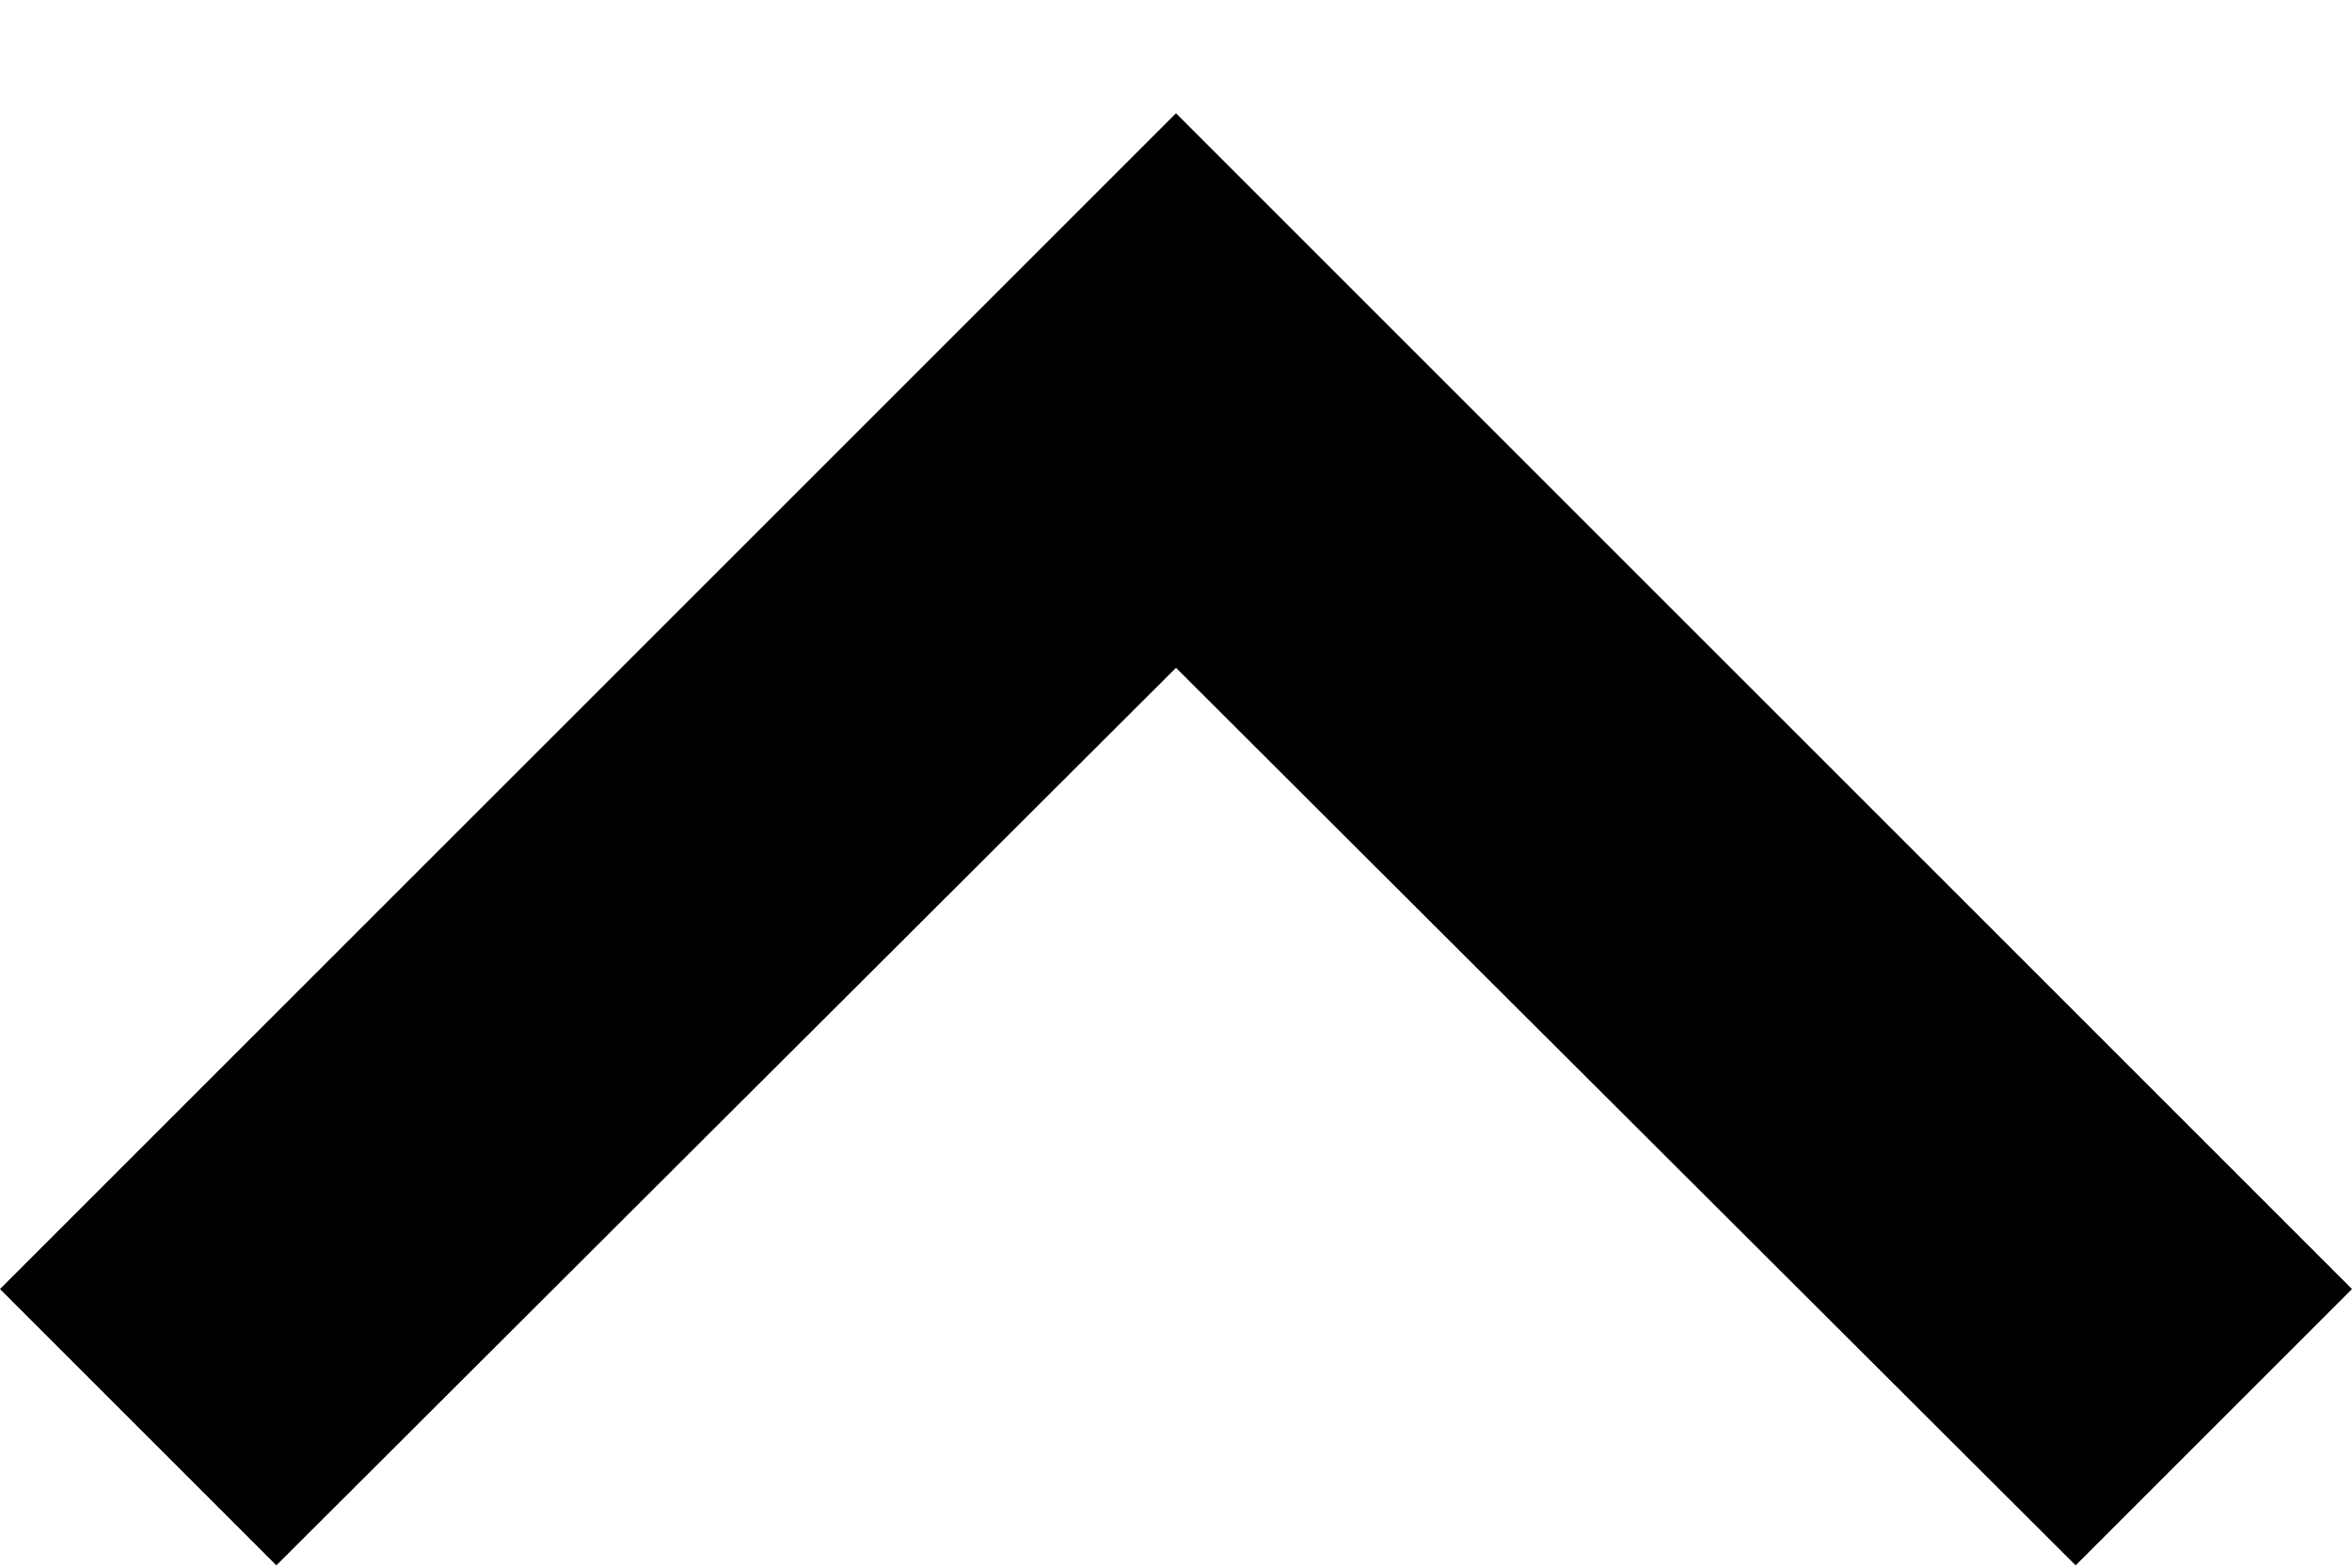
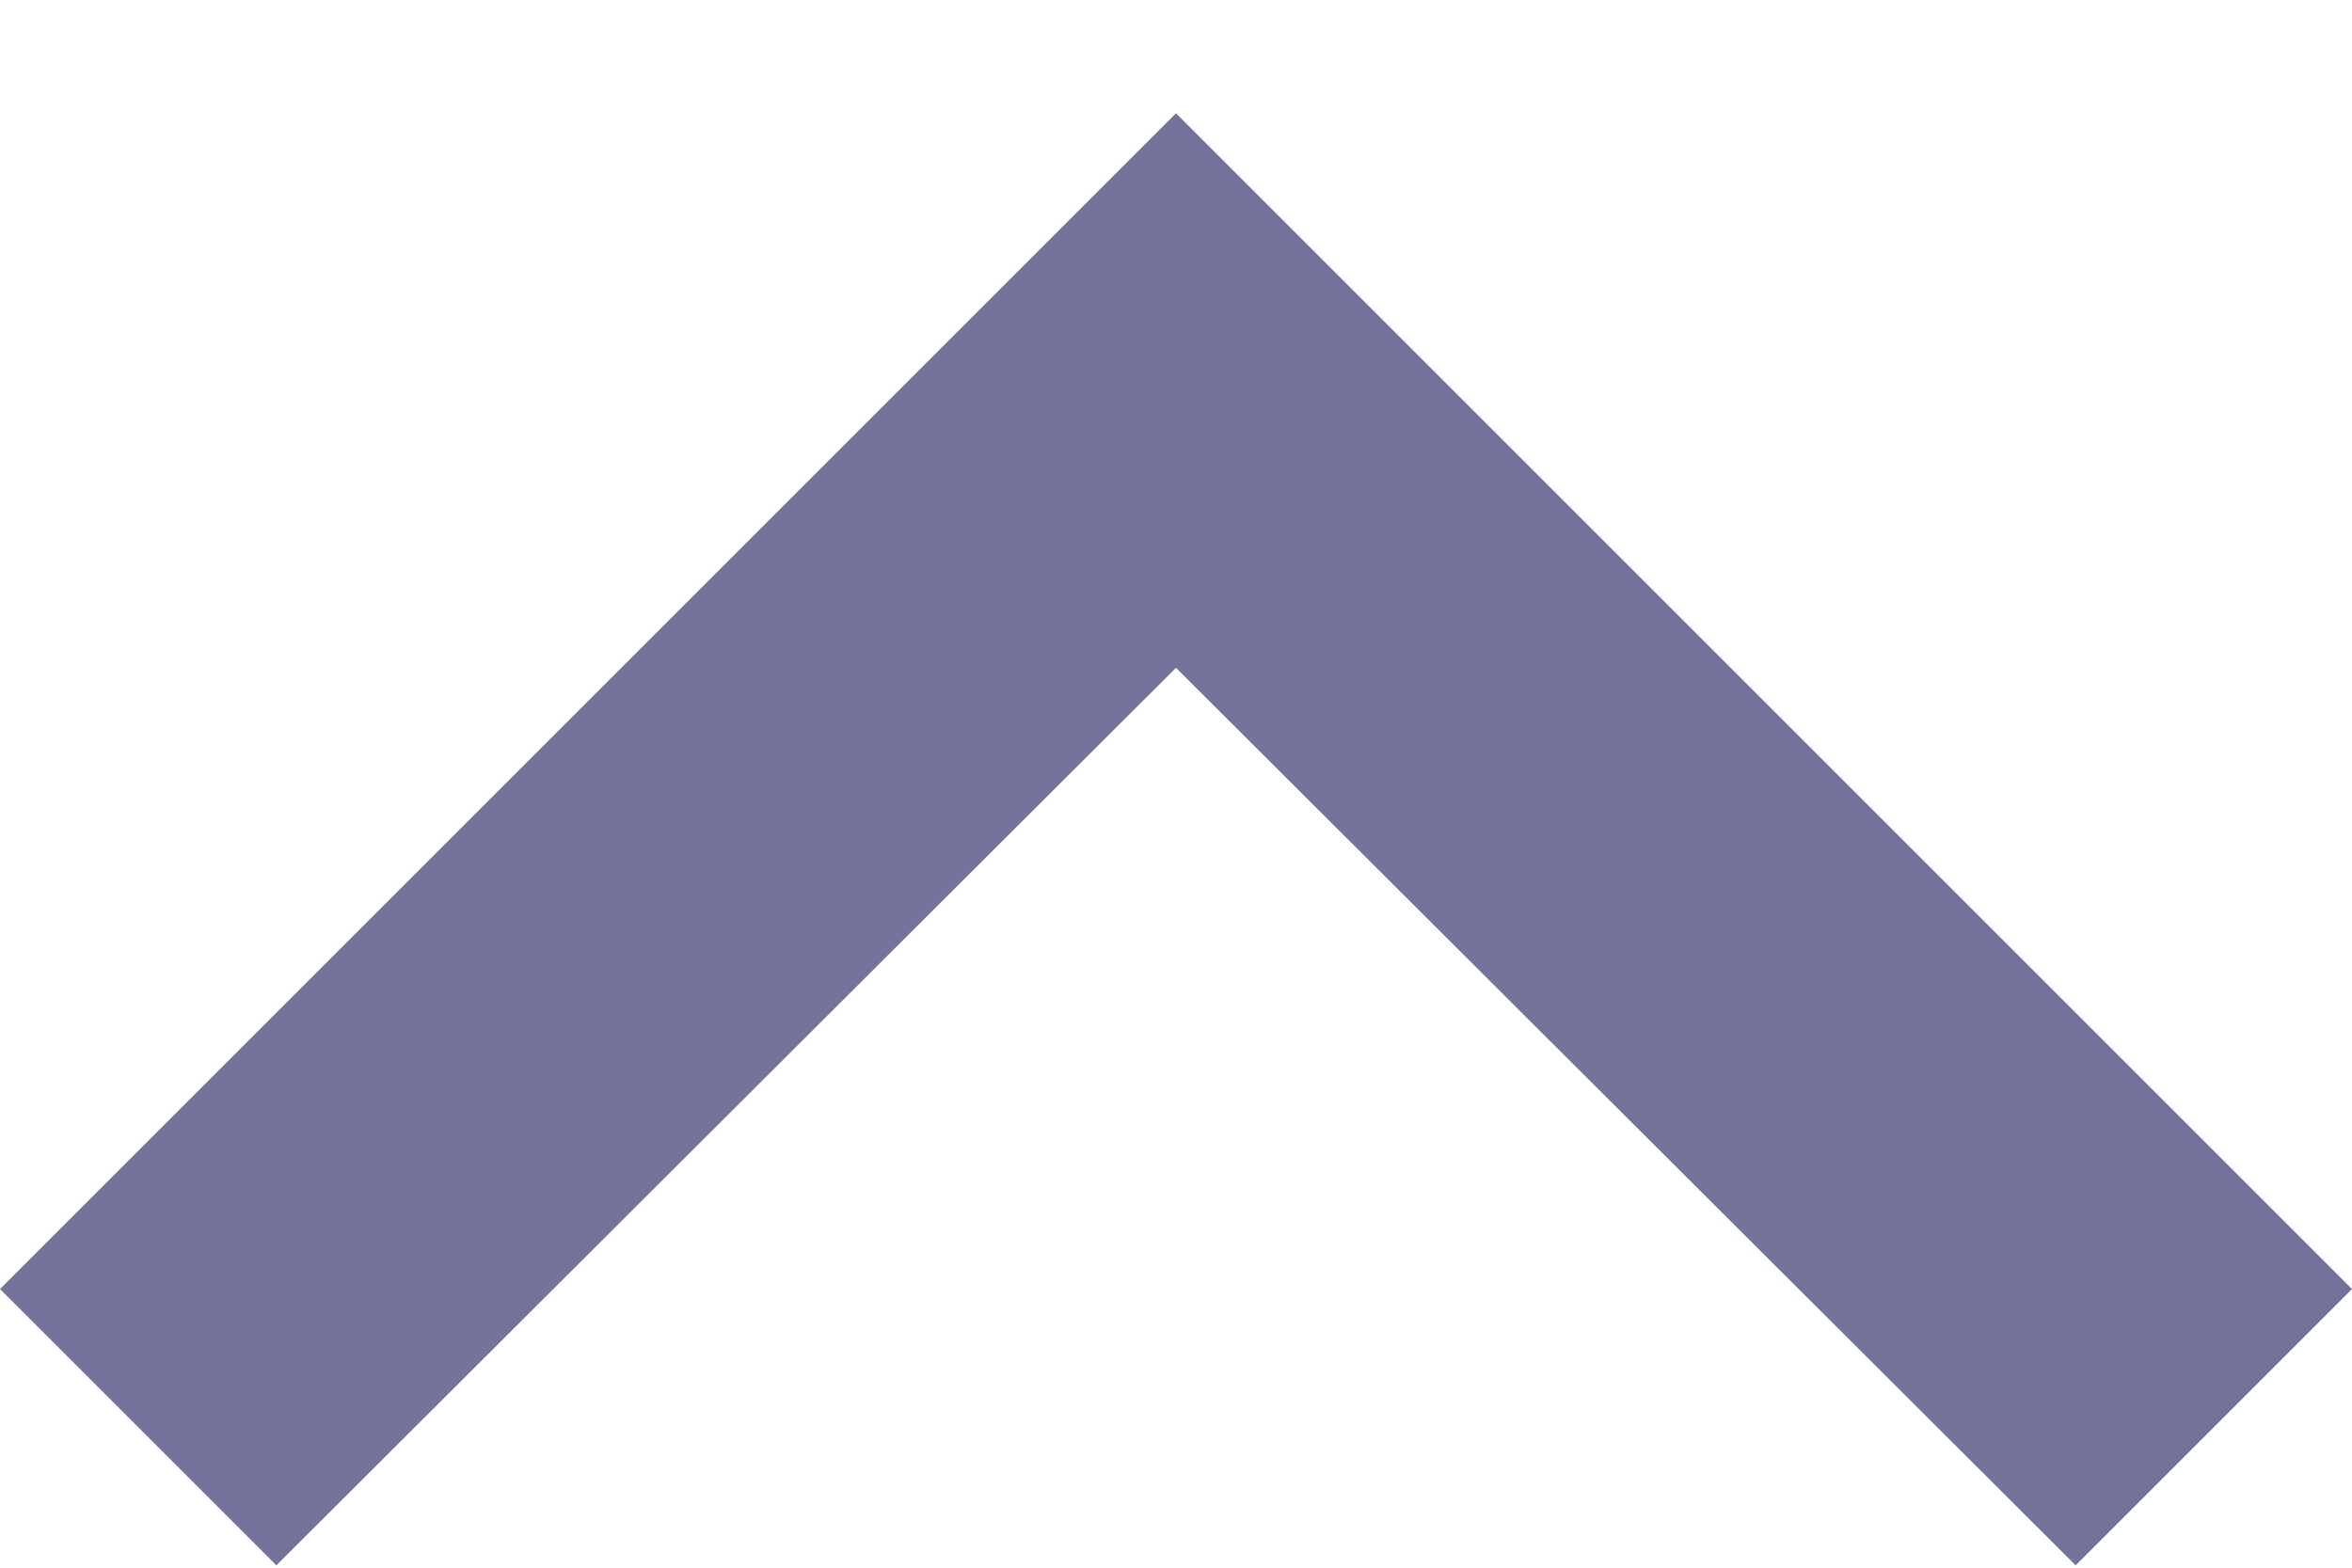
- <svg xmlns="http://www.w3.org/2000/svg" viewBox="0 0 12 8" fill-rule="#73739c" clip-rule="evenodd" stroke-linejoin="round" stroke-miterlimit="1.414">
-   <path d="M12 6.578l-1.41 1.41L6 3.408l-4.59 4.58L0 6.578l6-6 6 6z" fill-rule="nonzero" />
+ <svg xmlns="http://www.w3.org/2000/svg" viewBox="0 0 12 8" fill="#73739c" clip-rule="evenodd" stroke-linejoin="round" stroke-miterlimit="1.414">
+   <path d="M12 6.578l-1.41 1.41L6 3.408l-4.59 4.58L0 6.578l6-6 6 6z" />
</svg>
